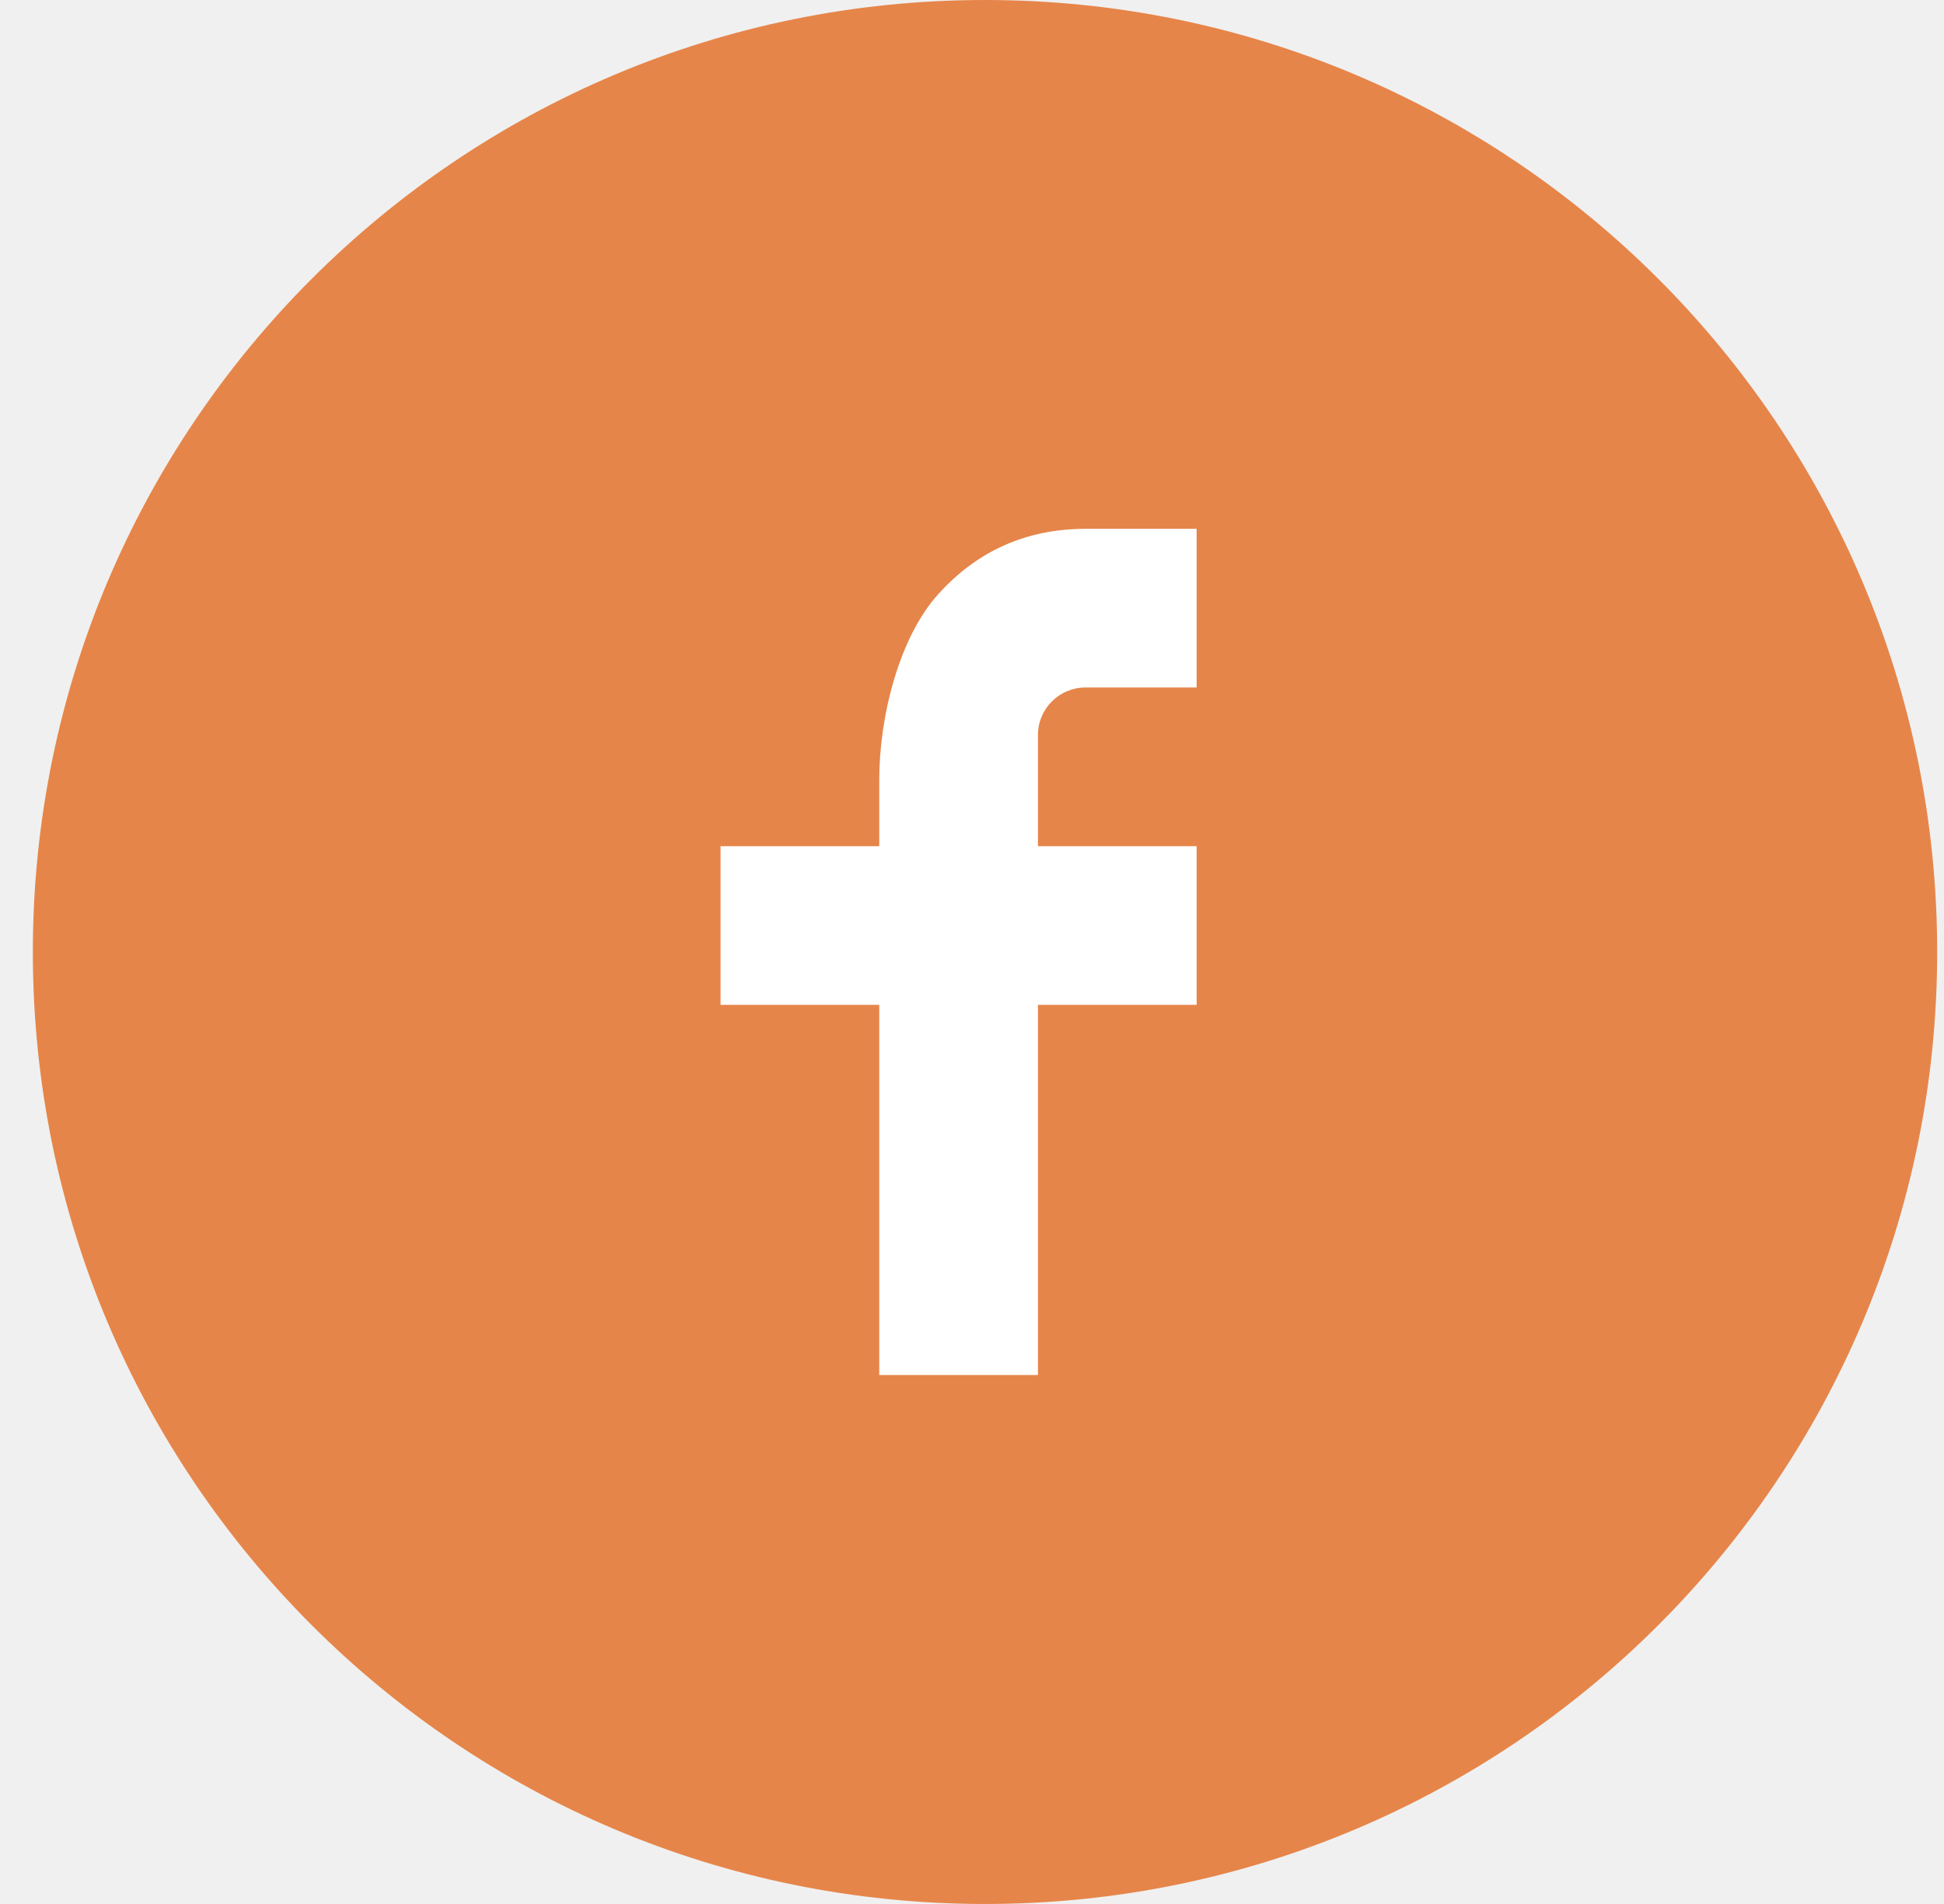
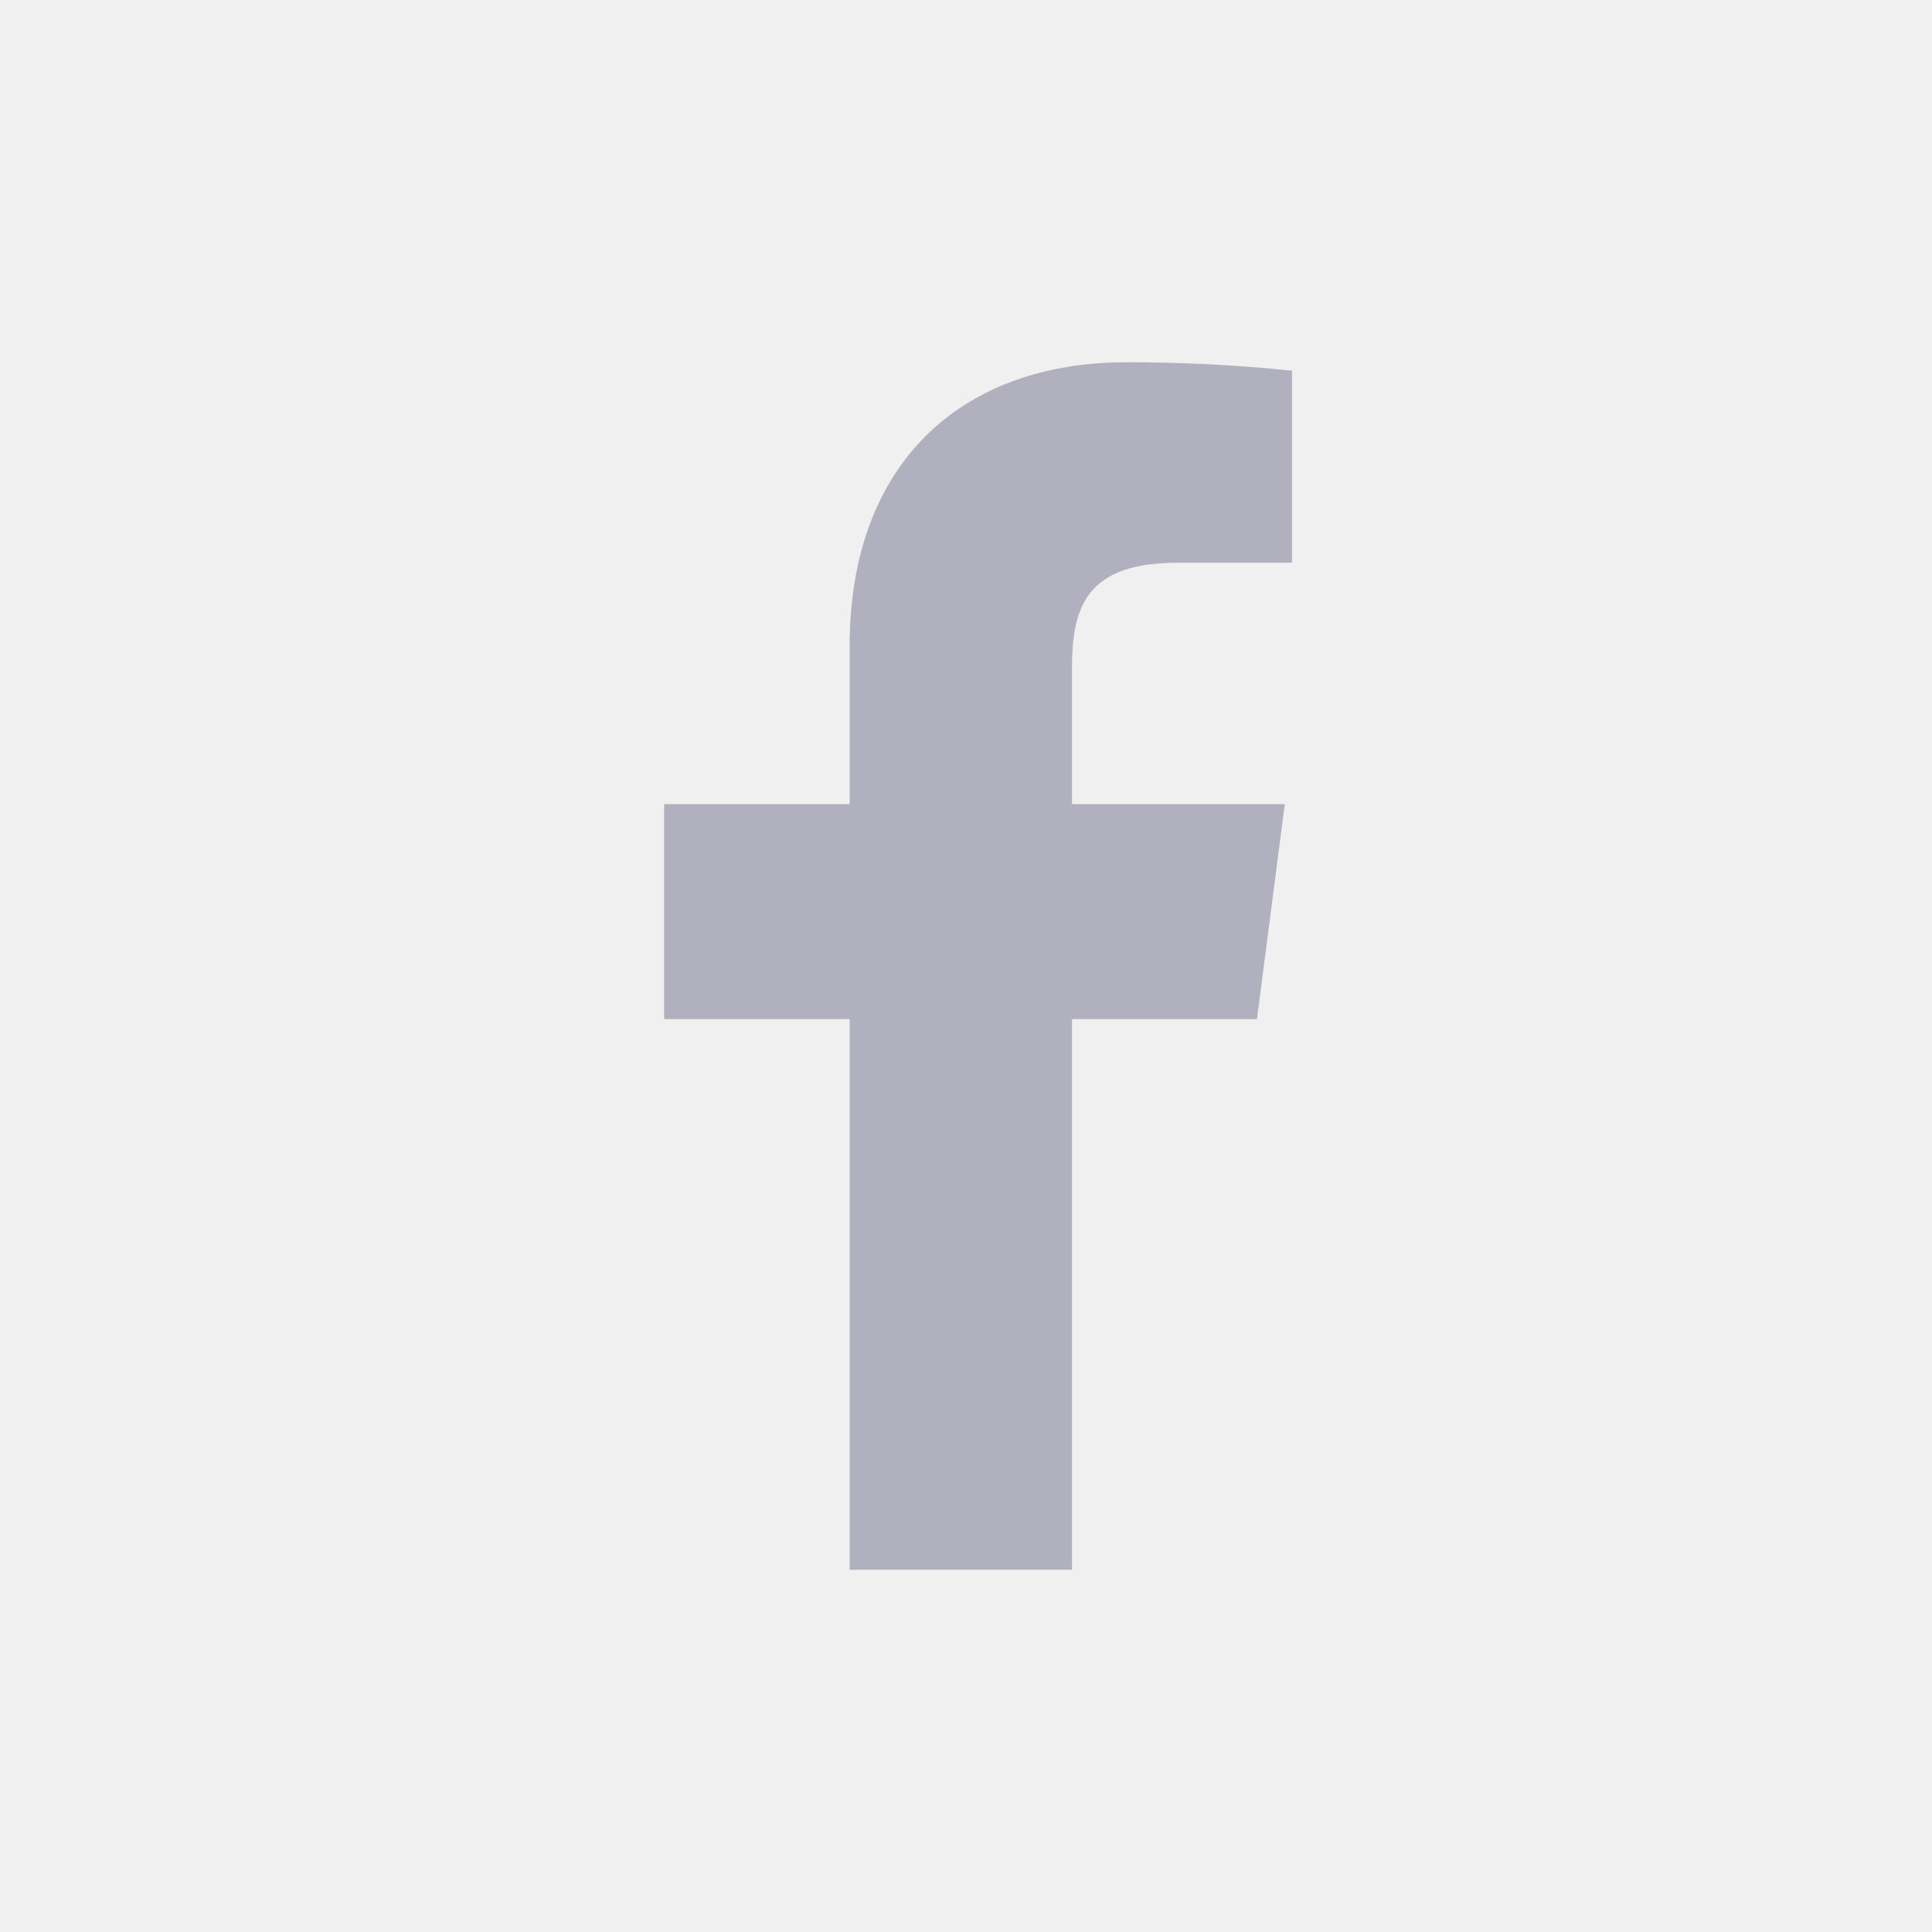
- <svg xmlns="http://www.w3.org/2000/svg" width="49" height="48" viewBox="0 0 49 48" fill="none">
-   <circle cx="24.828" cy="24" r="24" fill="#E68549" />
-   <path d="M26.162 21.332H30.162V25.332H26.162V34.665H22.162V25.332H18.162V21.332H22.162V19.659C22.162 18.073 22.66 16.071 23.652 14.976C24.644 13.879 25.883 13.332 27.367 13.332H30.162V17.332H27.362C26.698 17.332 26.162 17.868 26.162 18.531V21.332Z" fill="white" />
+ <svg xmlns="http://www.w3.org/2000/svg" width="32" height="32" viewBox="0 0 32 32" fill="none">
+   <path d="M19.518 9.32H21.4V6.14C20.489 6.045 19.573 5.999 18.657 6C15.935 6 14.073 7.66 14.073 10.7V13.32H11V16.88H14.073V26H17.756V16.88H20.819L21.28 13.32H17.756V11.05C17.756 10 18.037 9.32 19.518 9.32Z" fill="#B0B0BF" />
</svg>
